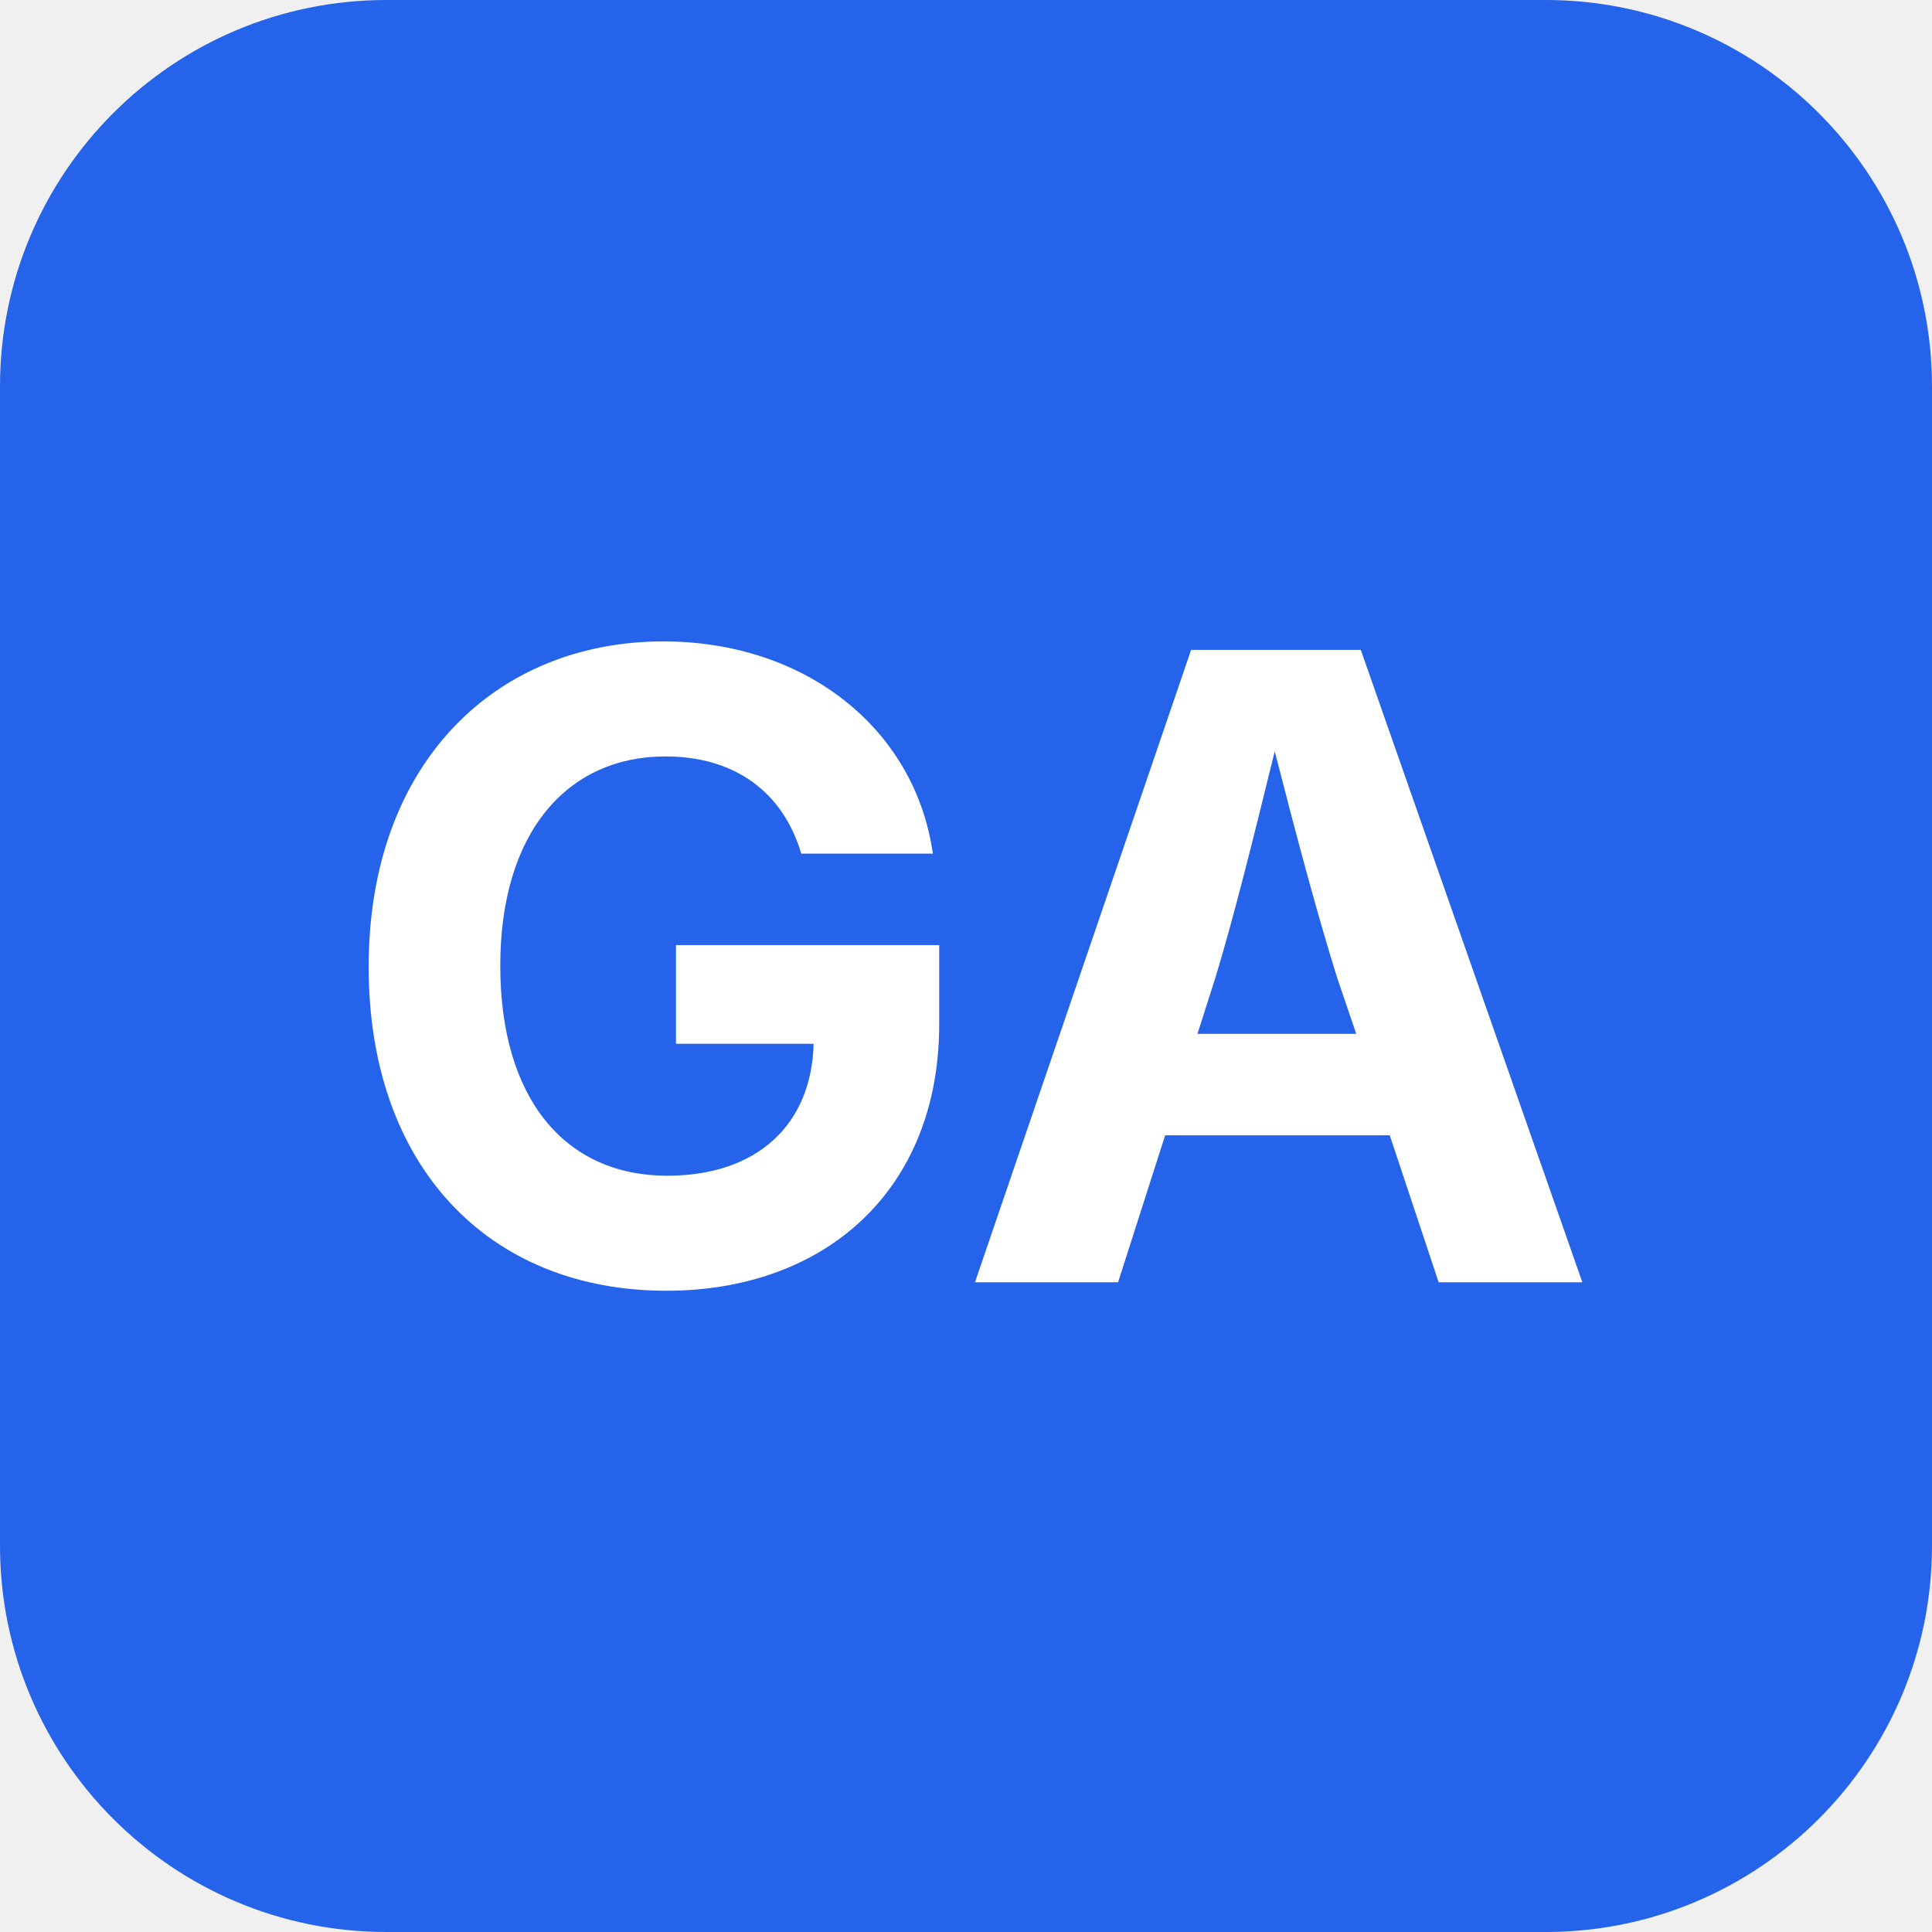
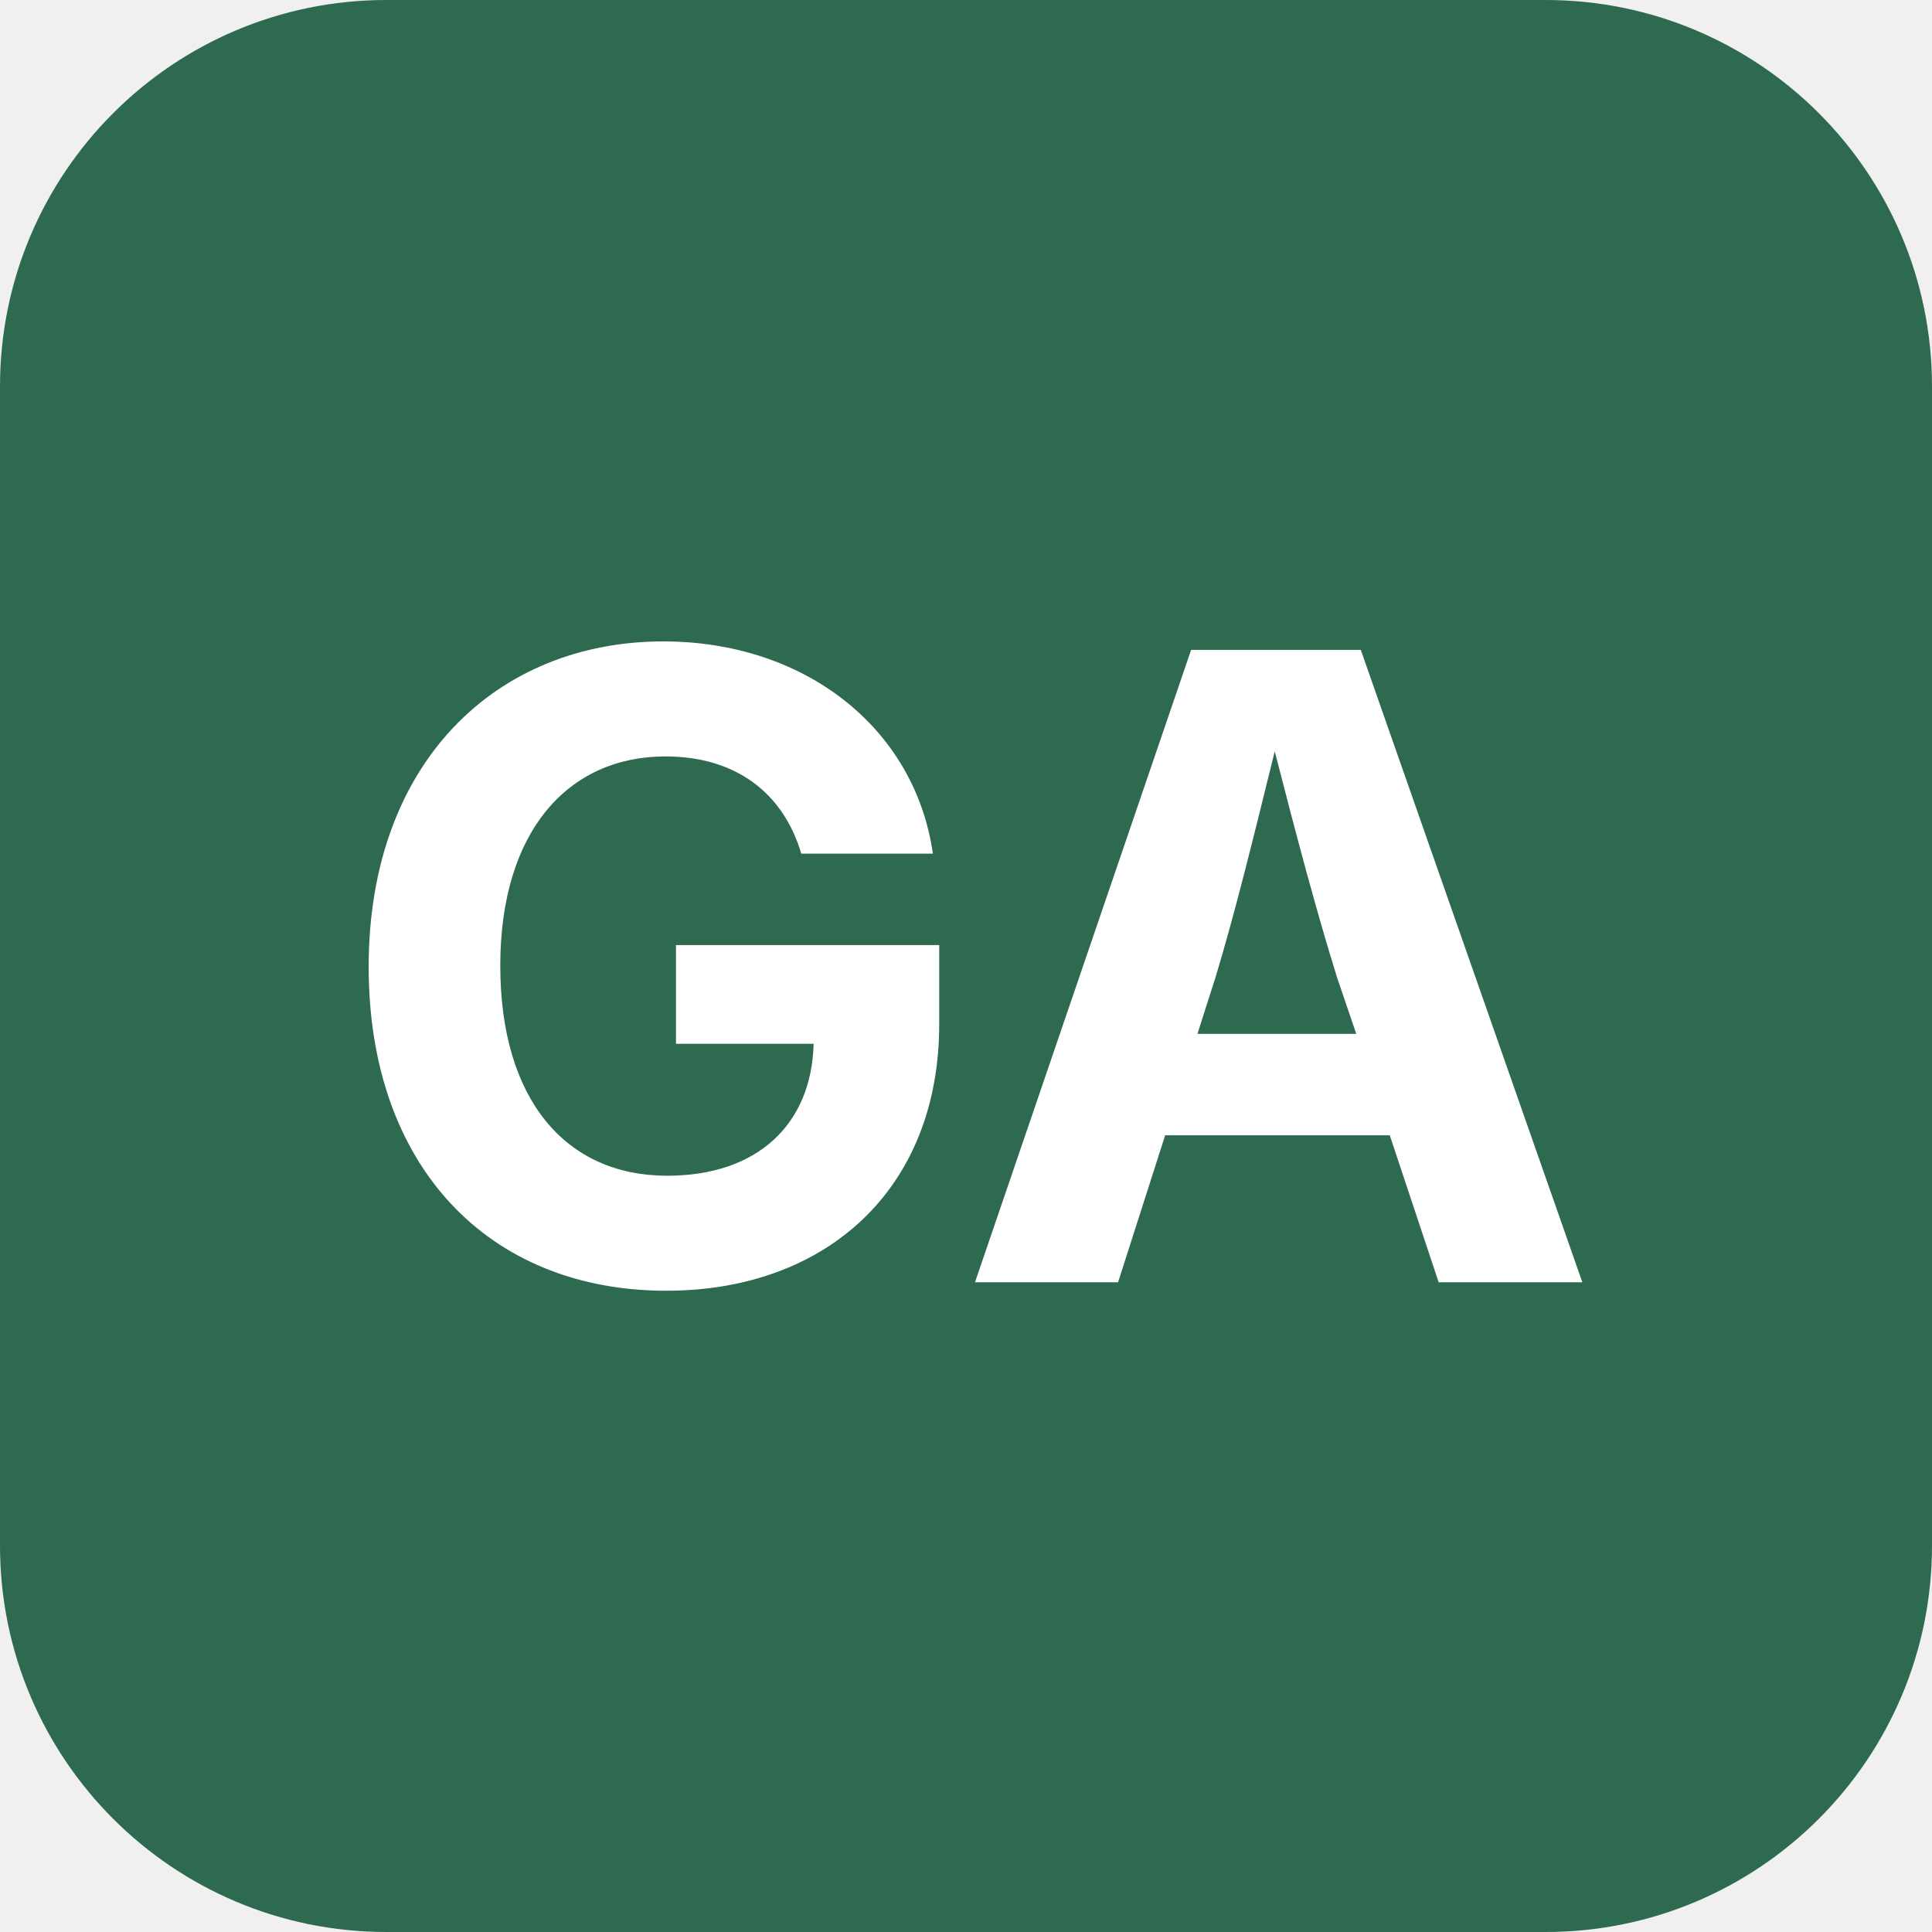
<svg xmlns="http://www.w3.org/2000/svg" viewBox="0 0 100 100">
-   <rect width="100" height="100" rx="20" fill="#2563eb" />
+   <rect width="100" height="100" rx="20" fill="#2D6A4F" />
  <text x="50" y="50" font-family="system-ui, -apple-system, sans-serif" font-size="45" font-weight="bold" fill="white" text-anchor="middle" dominant-baseline="central">GA</text>
</svg>
